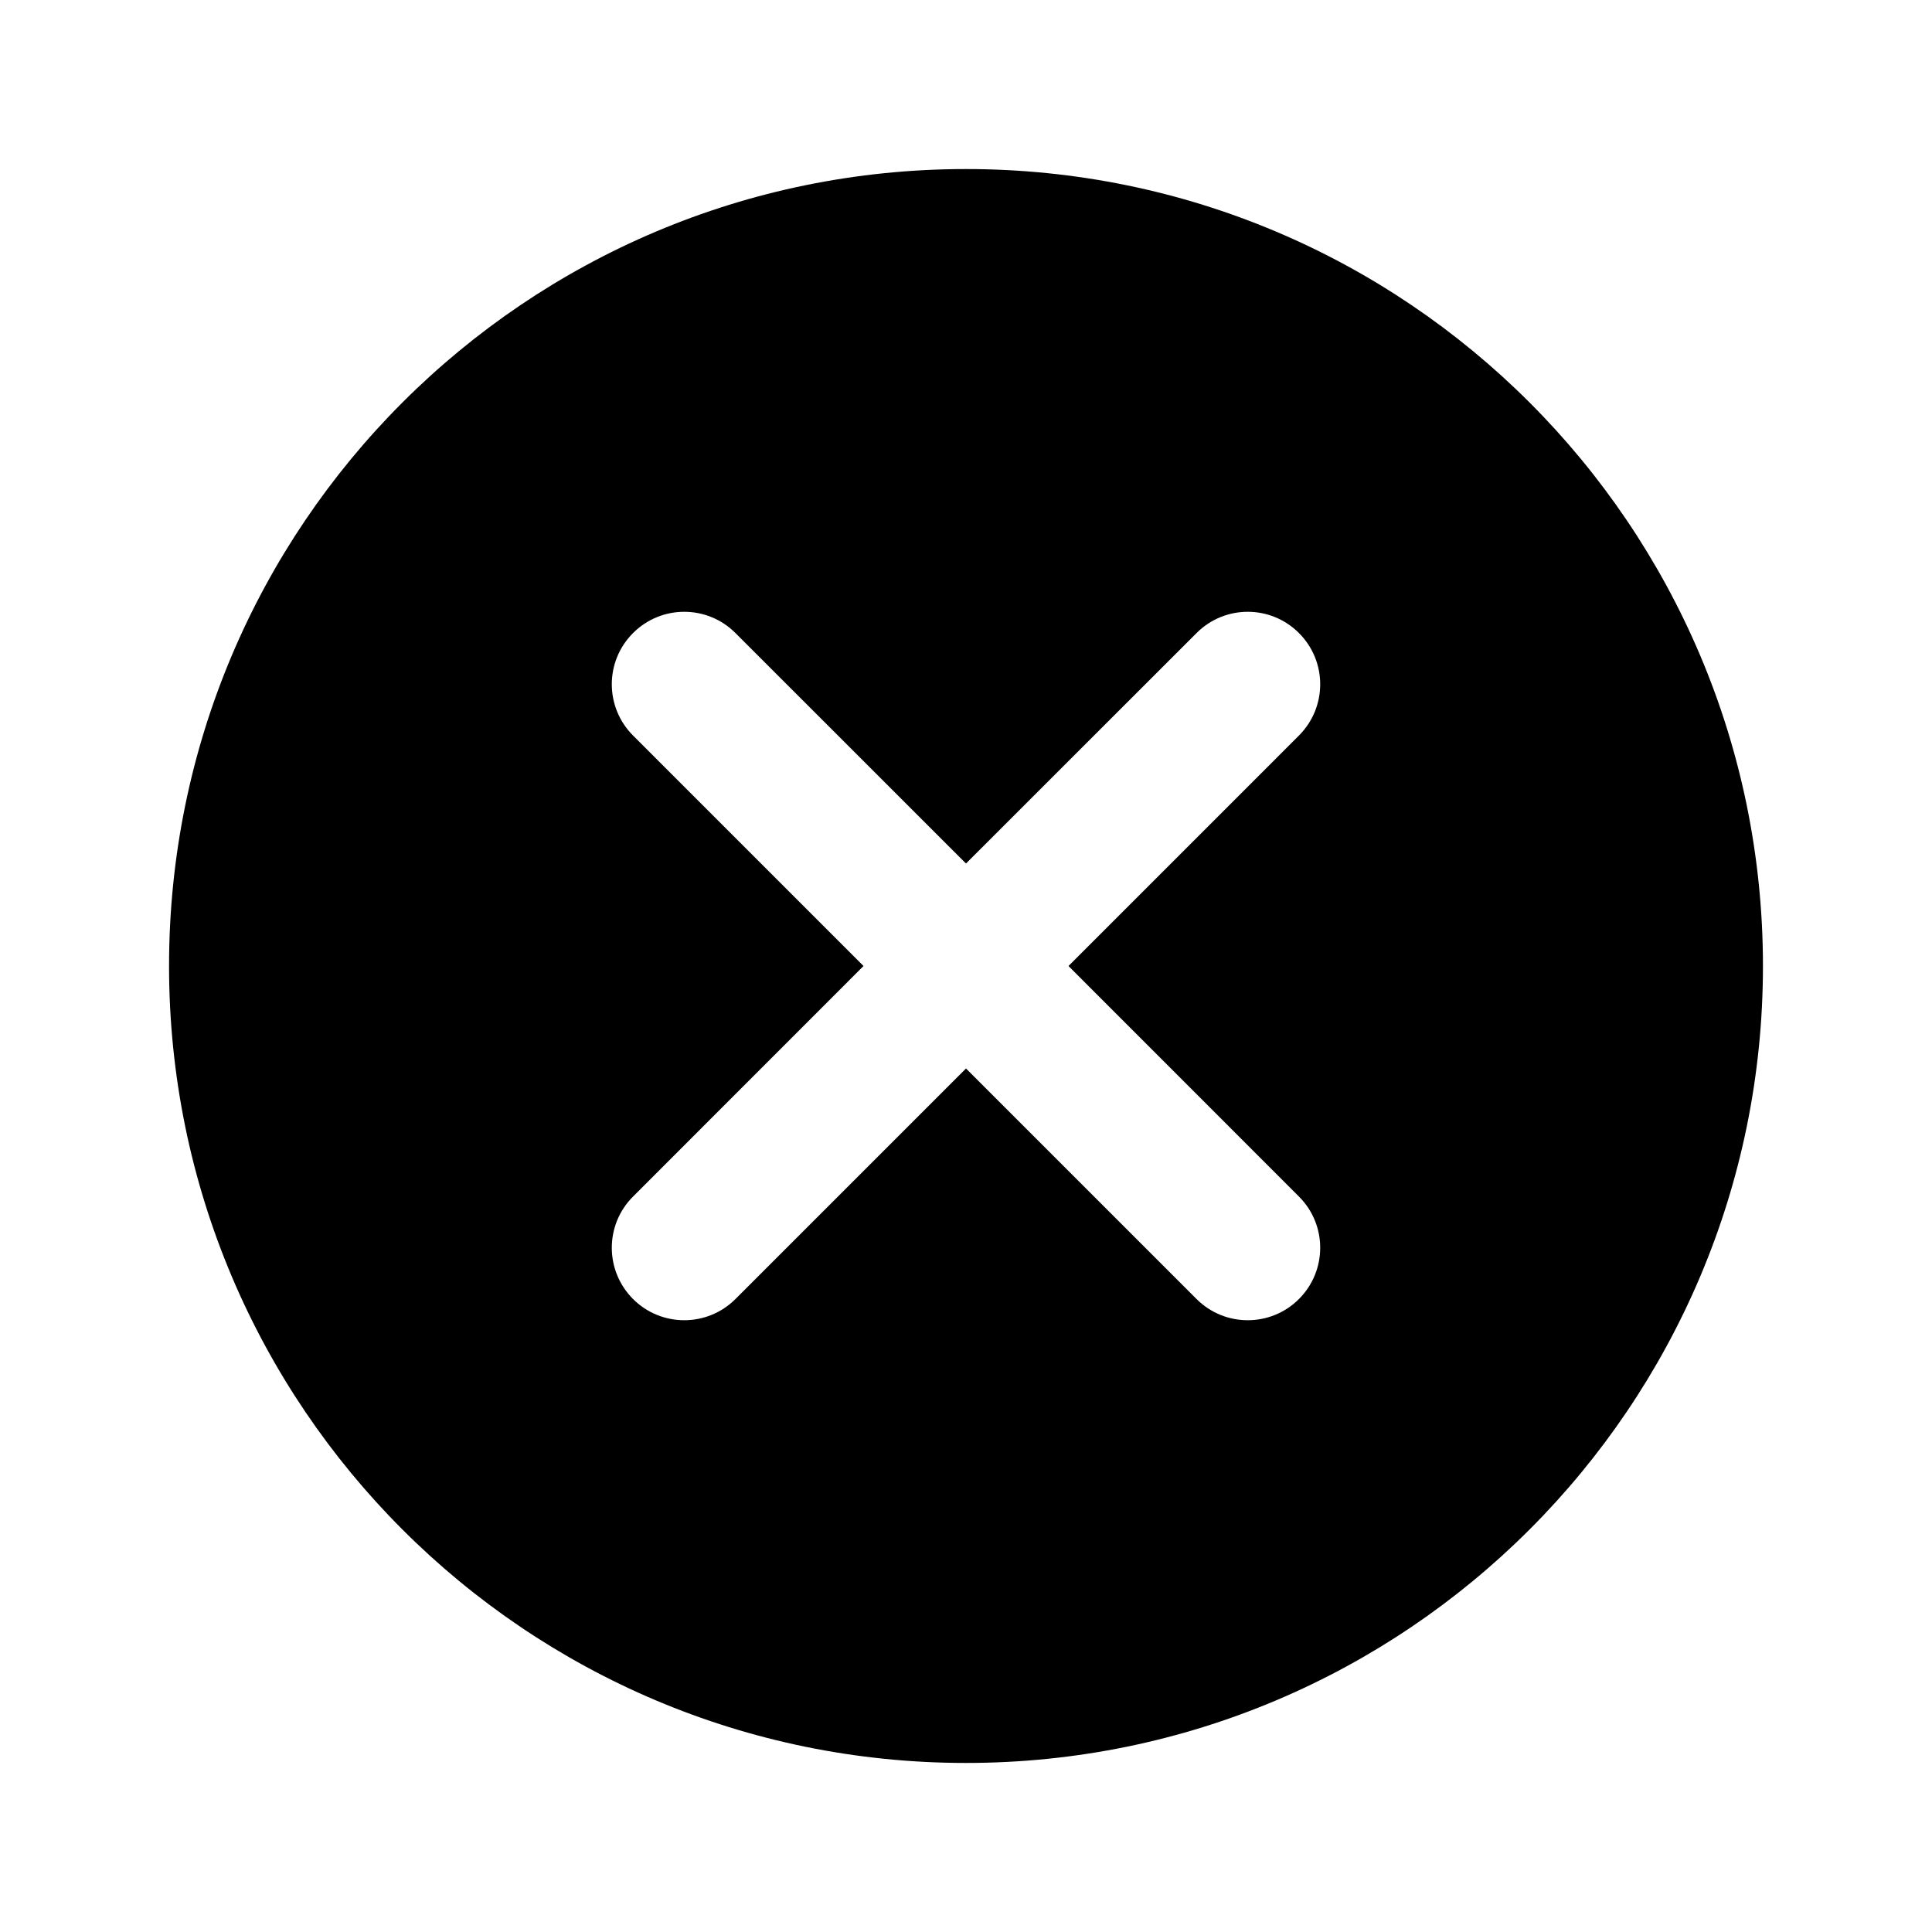
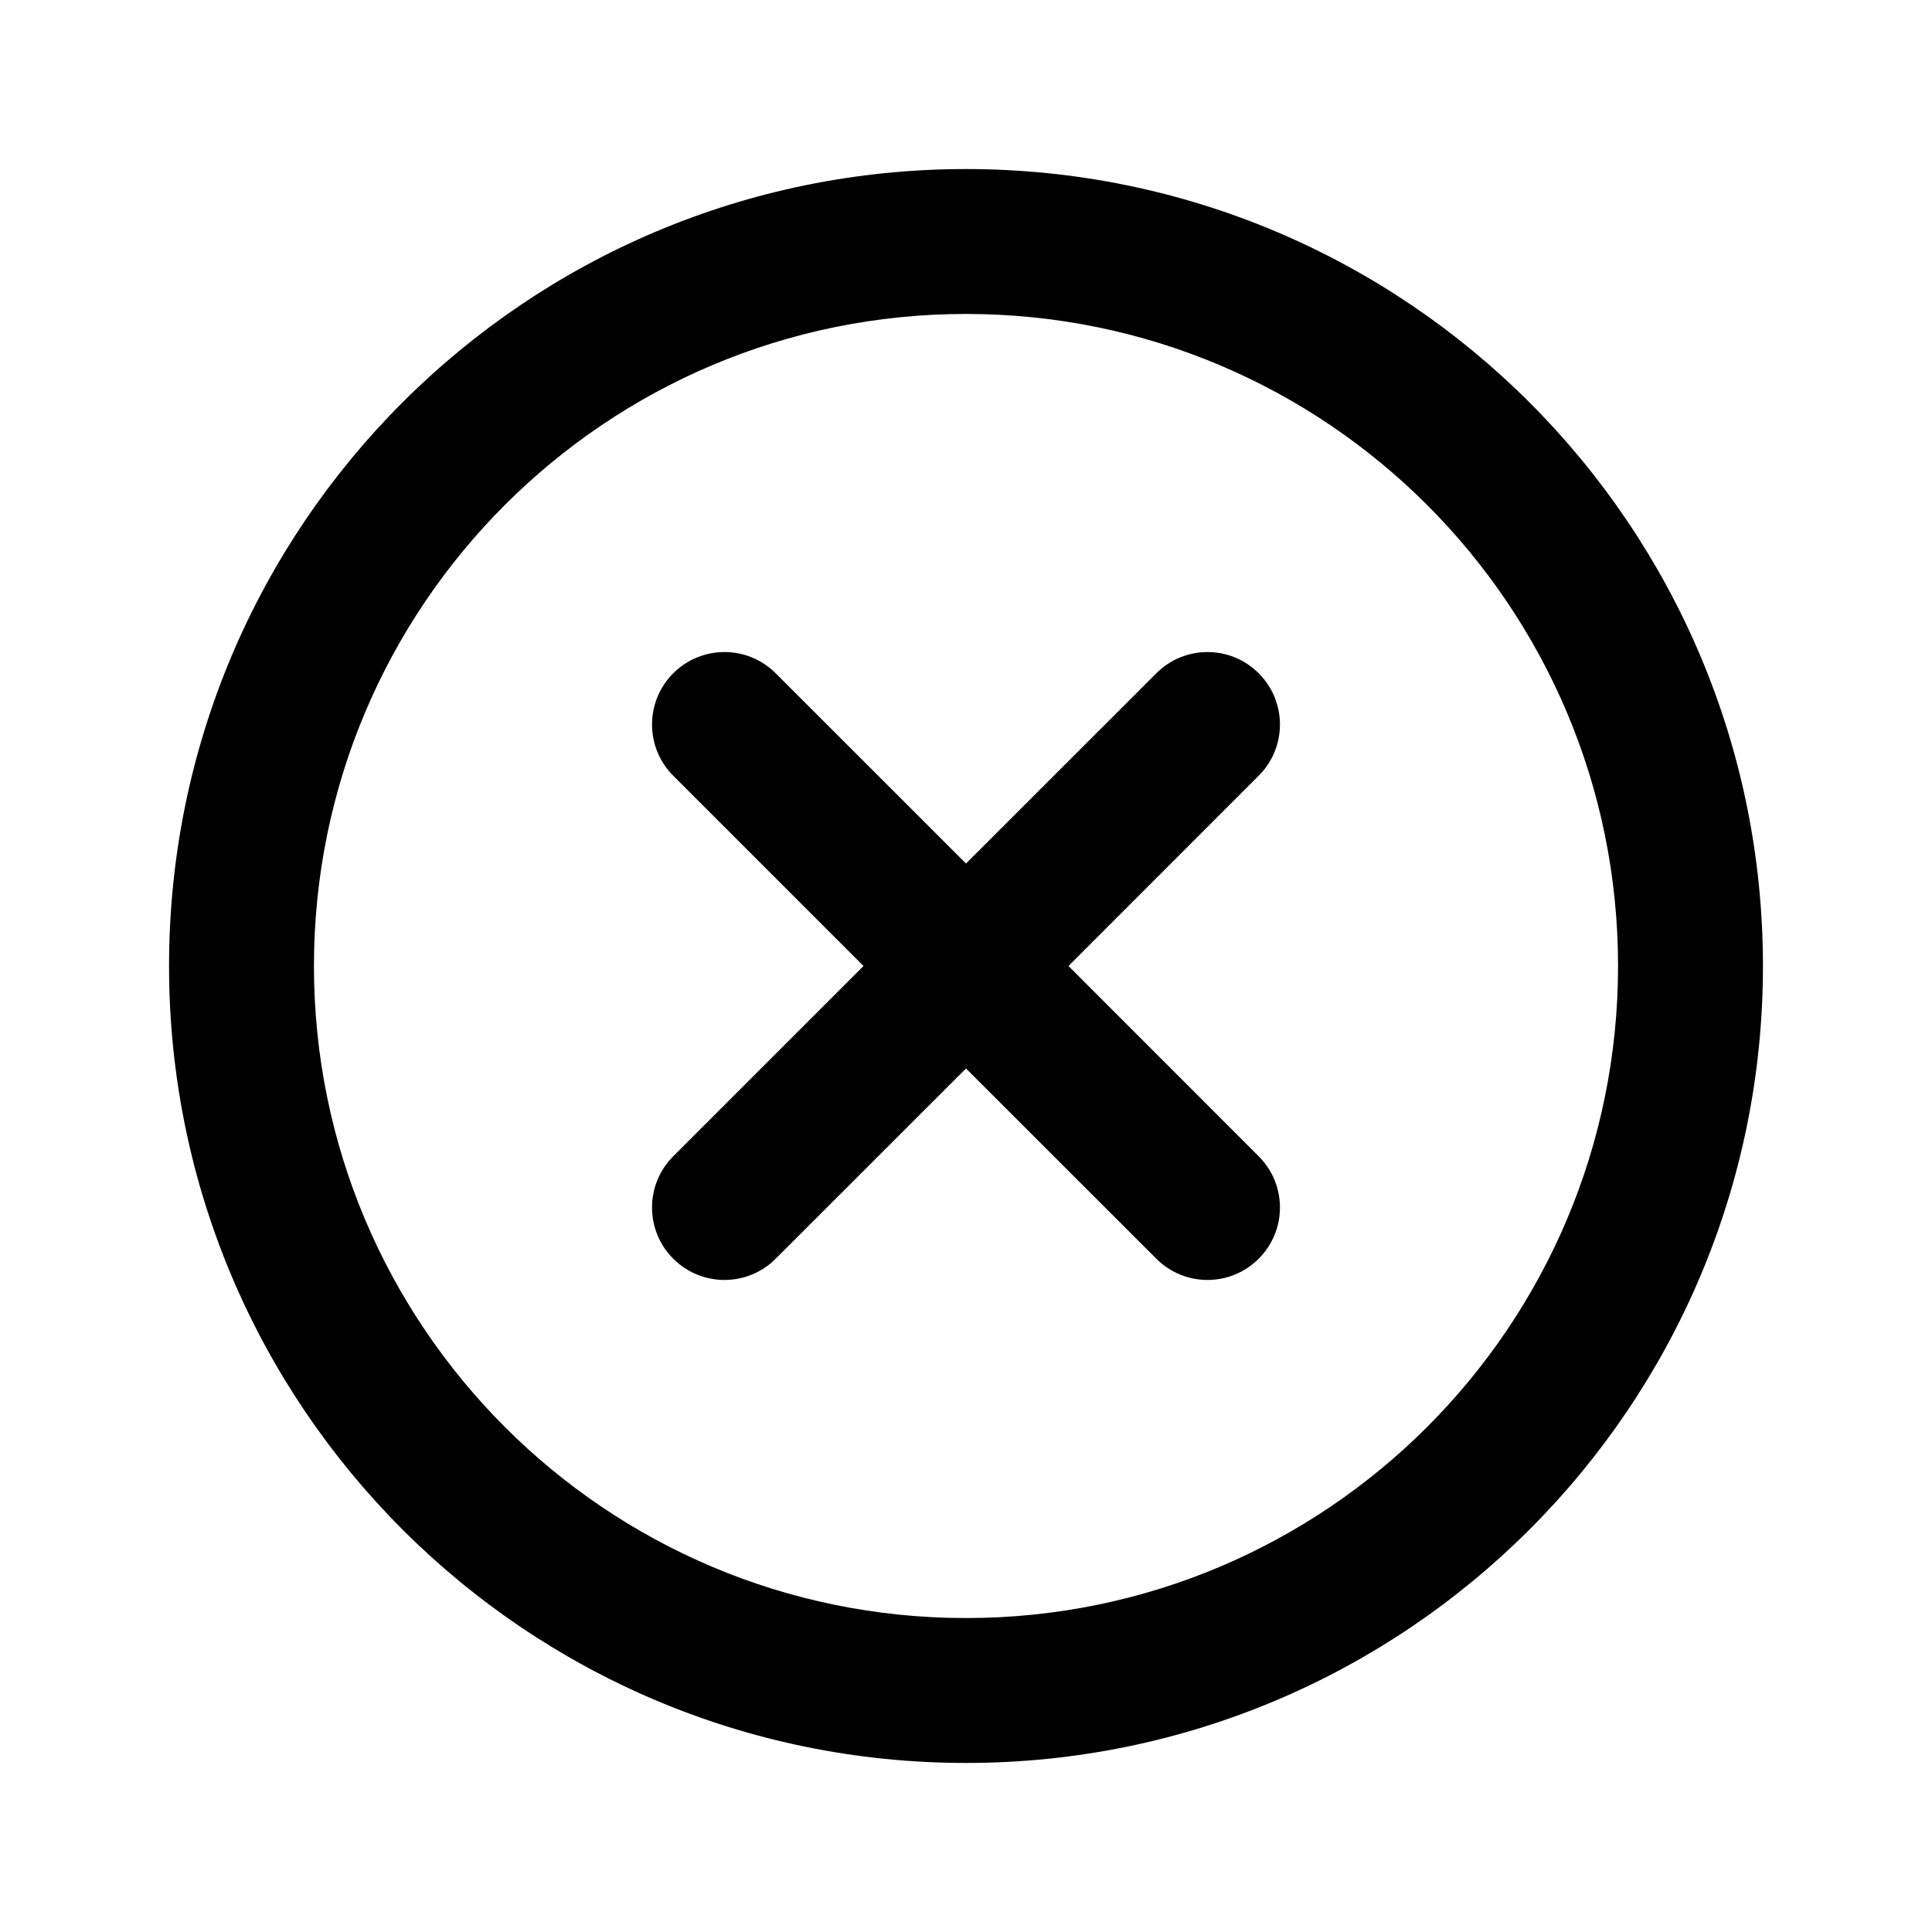
<svg xmlns="http://www.w3.org/2000/svg" viewBox="0 0 24 24">
-   <path fill-rule="evenodd" clip-rule="evenodd" d="M2.1 12C2.1 6.532 6.532 2.1 12 2.1C17.468 2.1 21.9 6.532 21.9 12C21.9 17.468 17.468 21.9 12 21.9C6.532 21.9 2.1 17.468 2.1 12ZM9.136 7.864C8.785 7.512 8.215 7.512 7.864 7.864C7.512 8.215 7.512 8.785 7.864 9.137L10.727 12L7.864 14.864C7.512 15.215 7.512 15.785 7.864 16.137C8.215 16.488 8.785 16.488 9.136 16.137L12 13.273L14.864 16.137C15.215 16.488 15.785 16.488 16.136 16.137C16.488 15.785 16.488 15.215 16.136 14.864L13.273 12L16.136 9.137C16.488 8.785 16.488 8.215 16.136 7.864C15.785 7.512 15.215 7.512 14.864 7.864L12 10.727L9.136 7.864Z" />
+   <path d="M9.636 8.364C9.285 8.012 8.715 8.012 8.363 8.364C8.012 8.715 8.012 9.285 8.363 9.636L10.727 12L8.363 14.364C8.012 14.715 8.012 15.285 8.363 15.636C8.715 15.988 9.285 15.988 9.636 15.636L12 13.273L14.364 15.636C14.715 15.988 15.285 15.988 15.636 15.636C15.988 15.285 15.988 14.715 15.636 14.364L13.273 12L15.636 9.636C15.988 9.285 15.988 8.715 15.636 8.364C15.285 8.012 14.715 8.012 14.364 8.364L12 10.727L9.636 8.364Z" />
+   <path fill-rule="evenodd" clip-rule="evenodd" d="M12 2.1C6.532 2.1 2.1 6.532 2.1 12C2.1 17.467 6.532 21.9 12 21.9C17.468 21.9 21.9 17.467 21.9 12C21.9 6.532 17.468 2.1 12 2.1ZM3.9 12C3.9 7.526 7.526 3.9 12 3.9C16.473 3.9 20.1 7.526 20.1 12C20.1 16.473 16.473 20.1 12 20.1C7.526 20.1 3.9 16.473 3.9 12Z" />
</svg>
